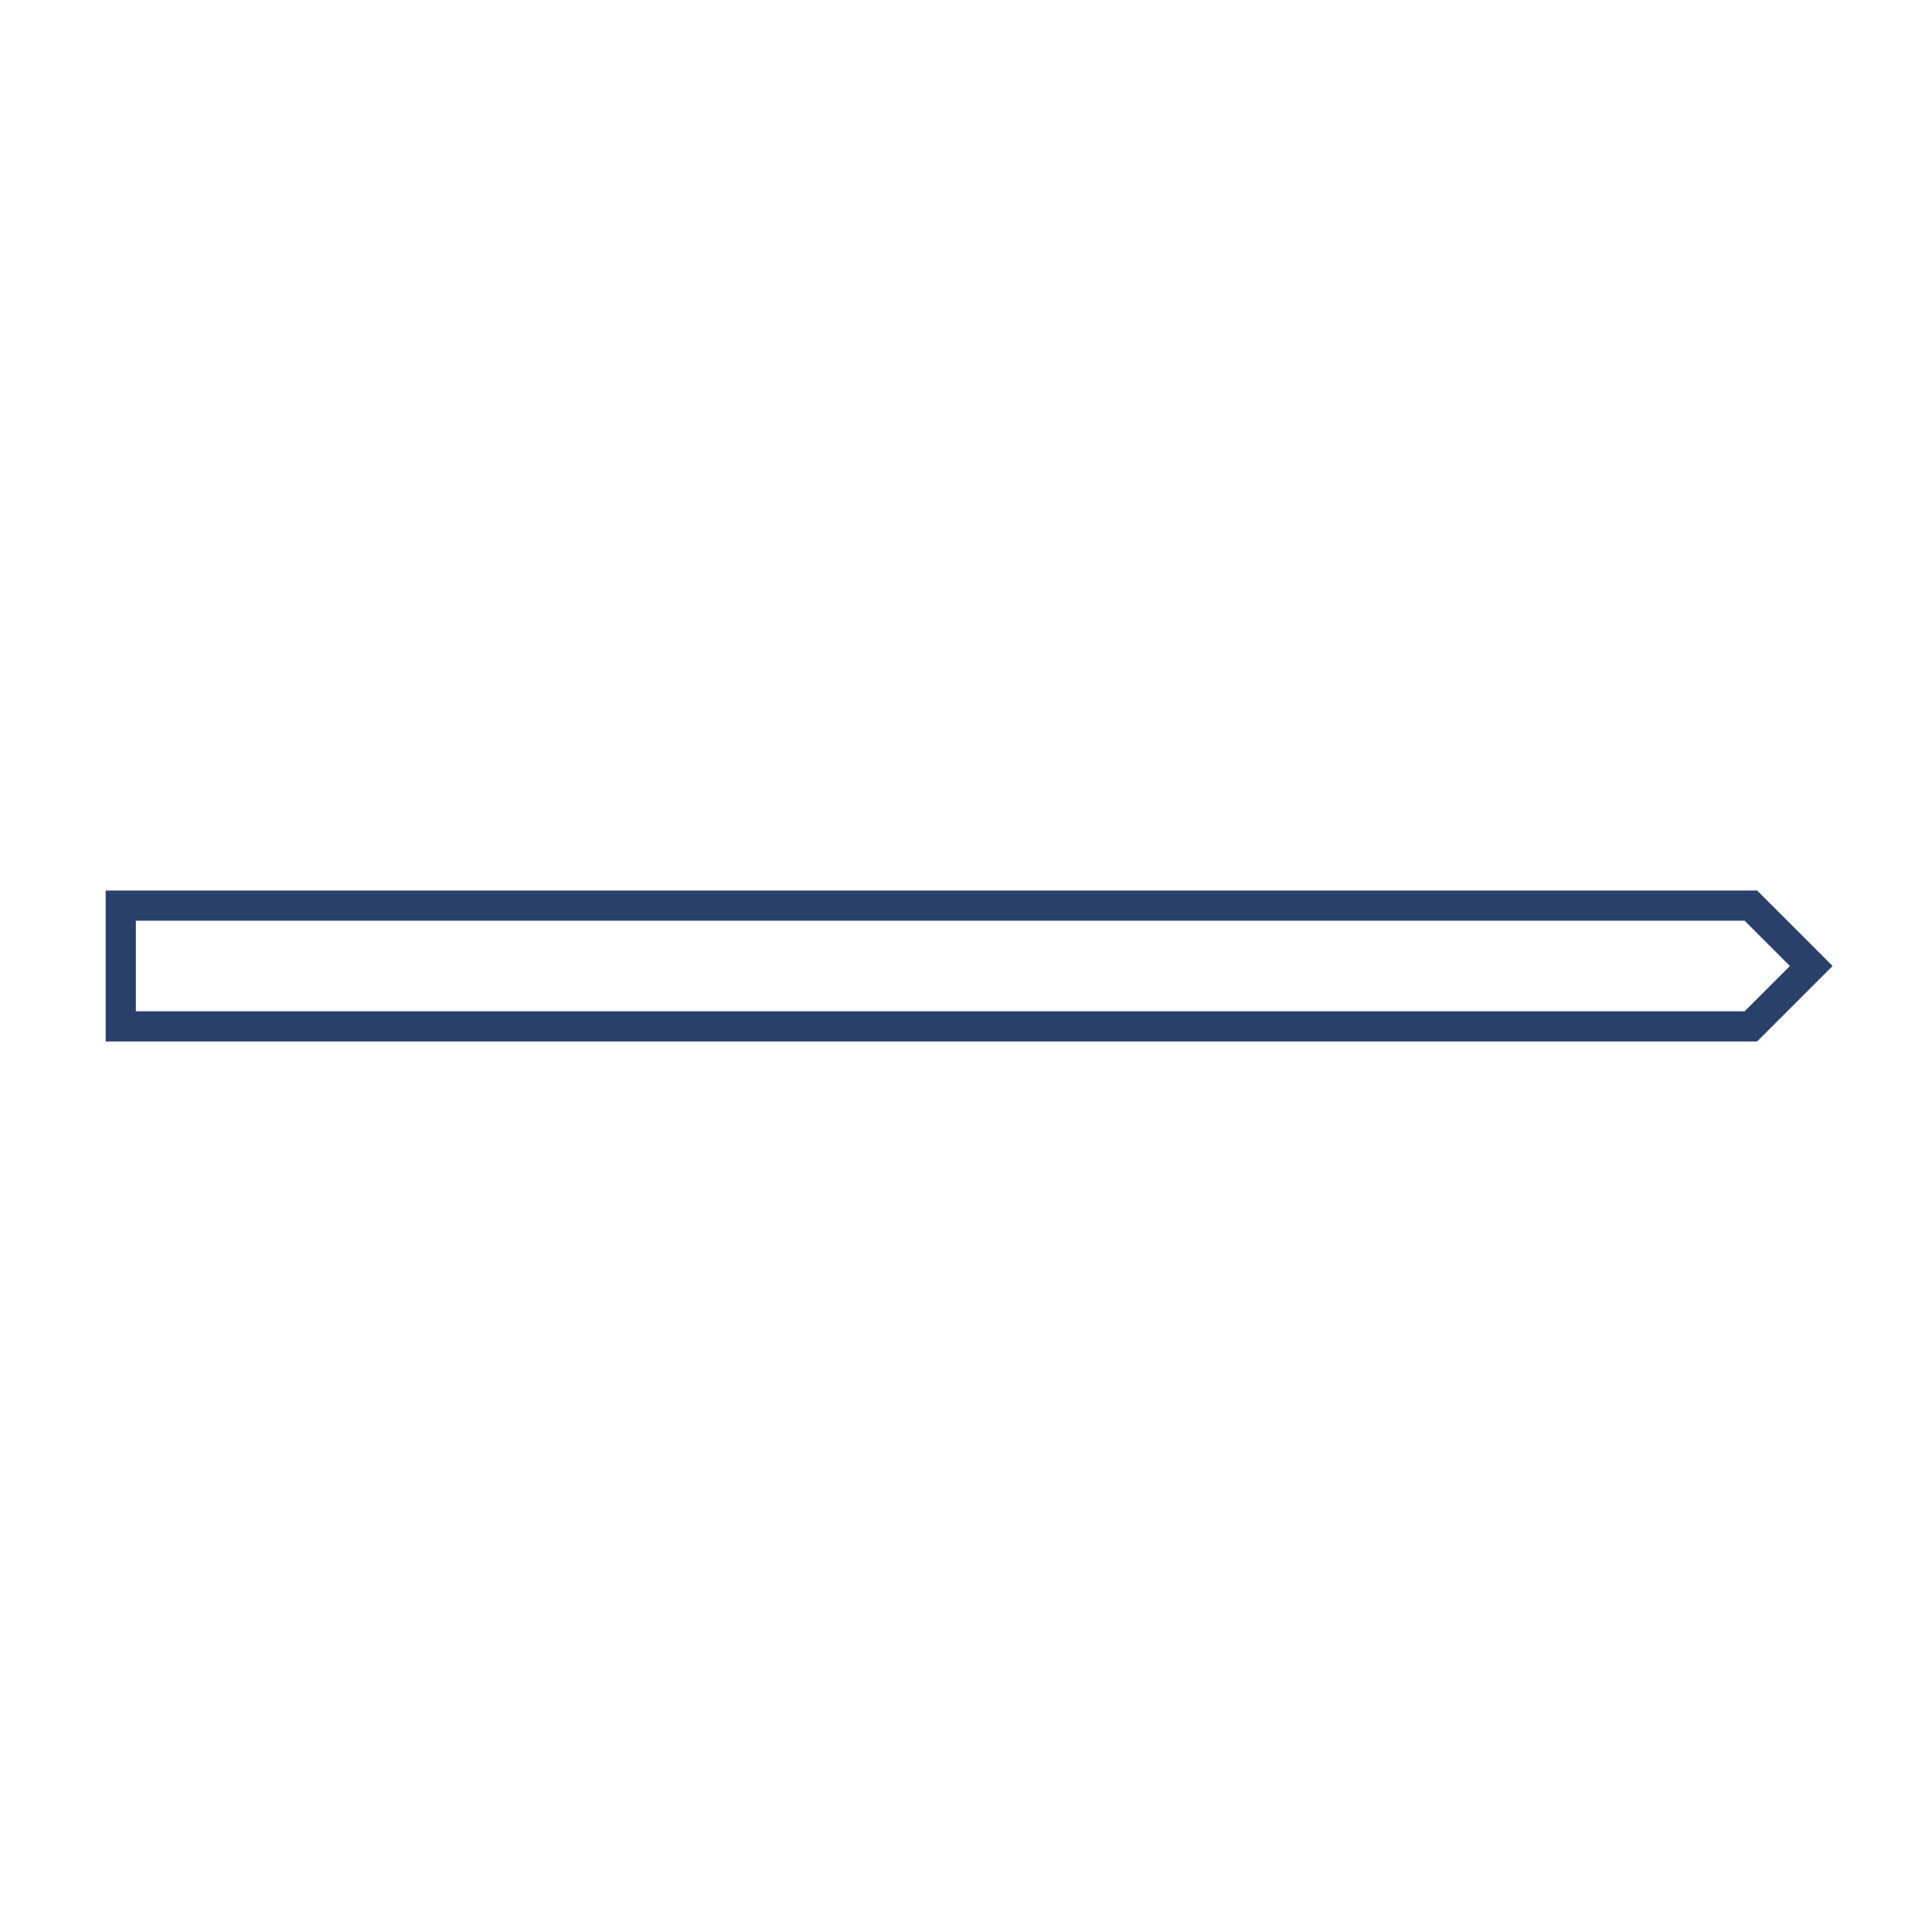
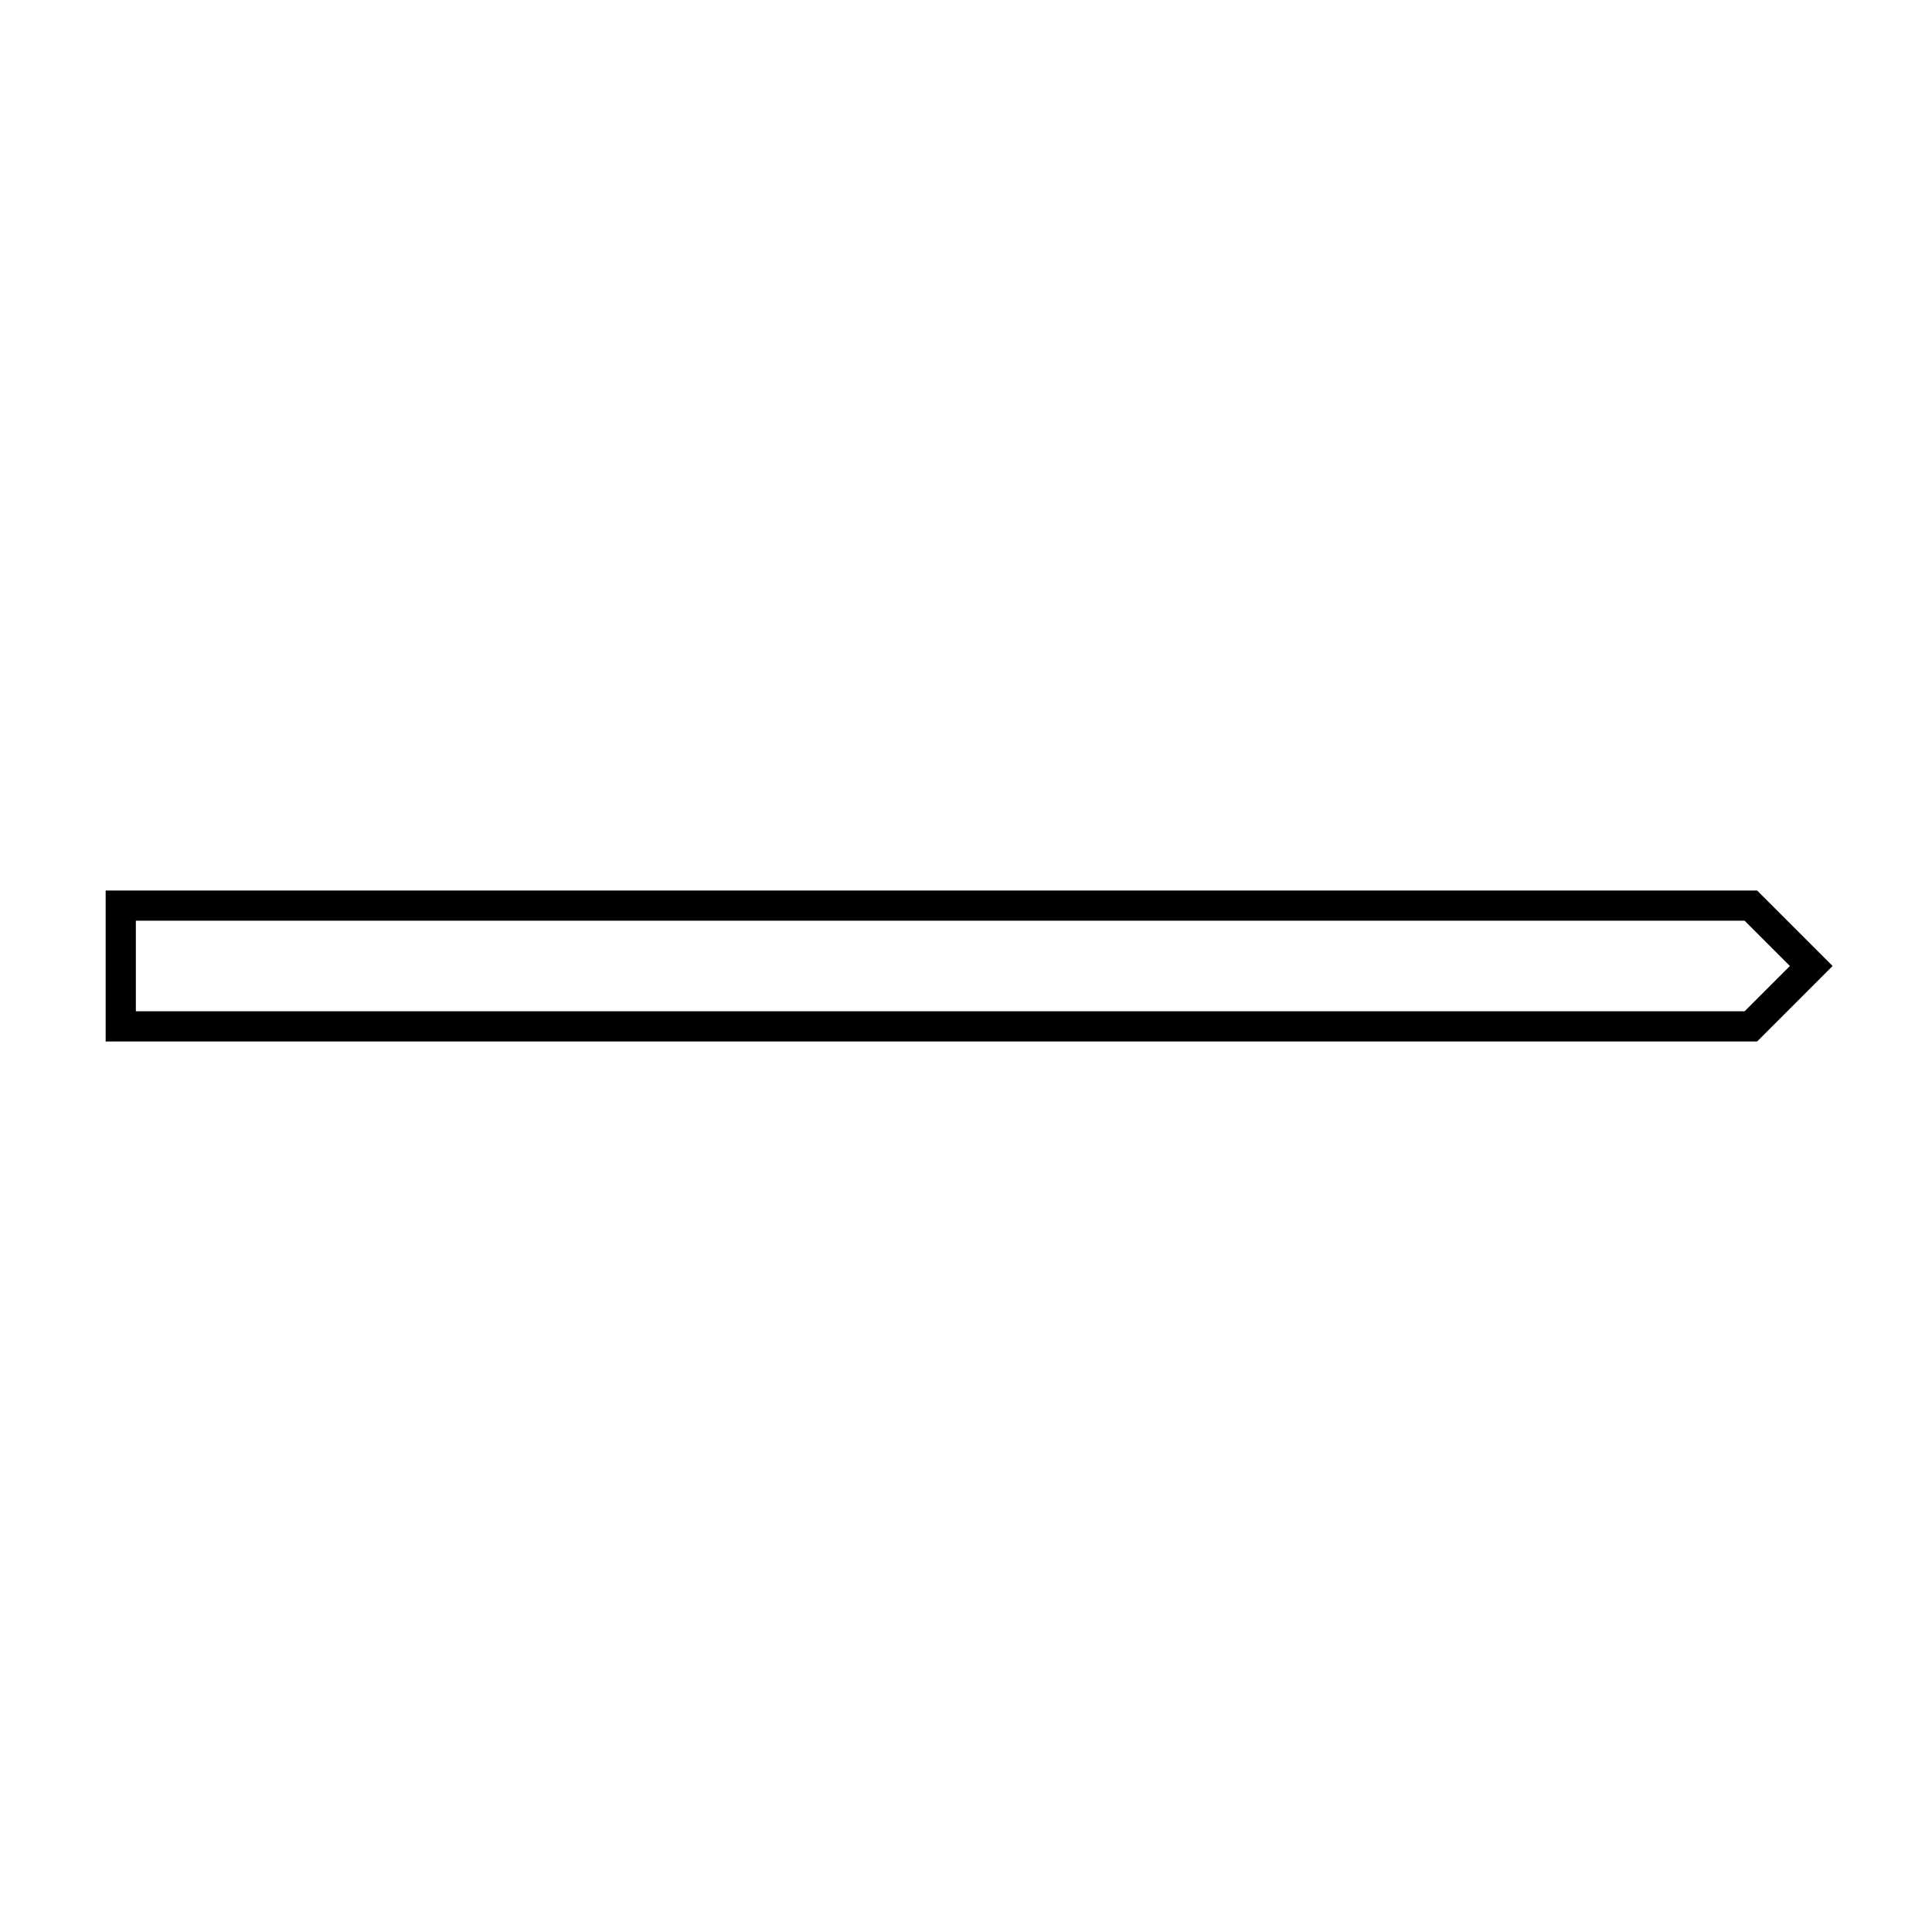
<svg xmlns="http://www.w3.org/2000/svg" width="512" height="512" viewBox="0 0 135.467 135.467" version="1.1" id="svg5">
  <defs id="defs2" />
  <g id="layer1">
-     <path style="fill:none;fill-opacity:1;fill-rule:evenodd;stroke:#29416a;stroke-width:2.117;stroke-linecap:butt;stroke-linejoin:miter;stroke-miterlimit:4;stroke-dasharray:none;stroke-opacity:1;paint-order:stroke fill markers" d="M 8.467,63.5 H 122.767 L 127,67.733 122.767,71.967 H 8.467 Z" id="path3215" />
+     <path style="fill:none;fill-opacity:1;fill-rule:evenodd;stroke:#000000;stroke-width:2.117;stroke-linecap:butt;stroke-linejoin:miter;stroke-miterlimit:4;stroke-dasharray:none;stroke-opacity:1;paint-order:stroke fill markers" d="M 8.467,63.5 H 122.767 L 127,67.733 122.767,71.967 H 8.467 Z" id="path3215" />
  </g>
</svg>
